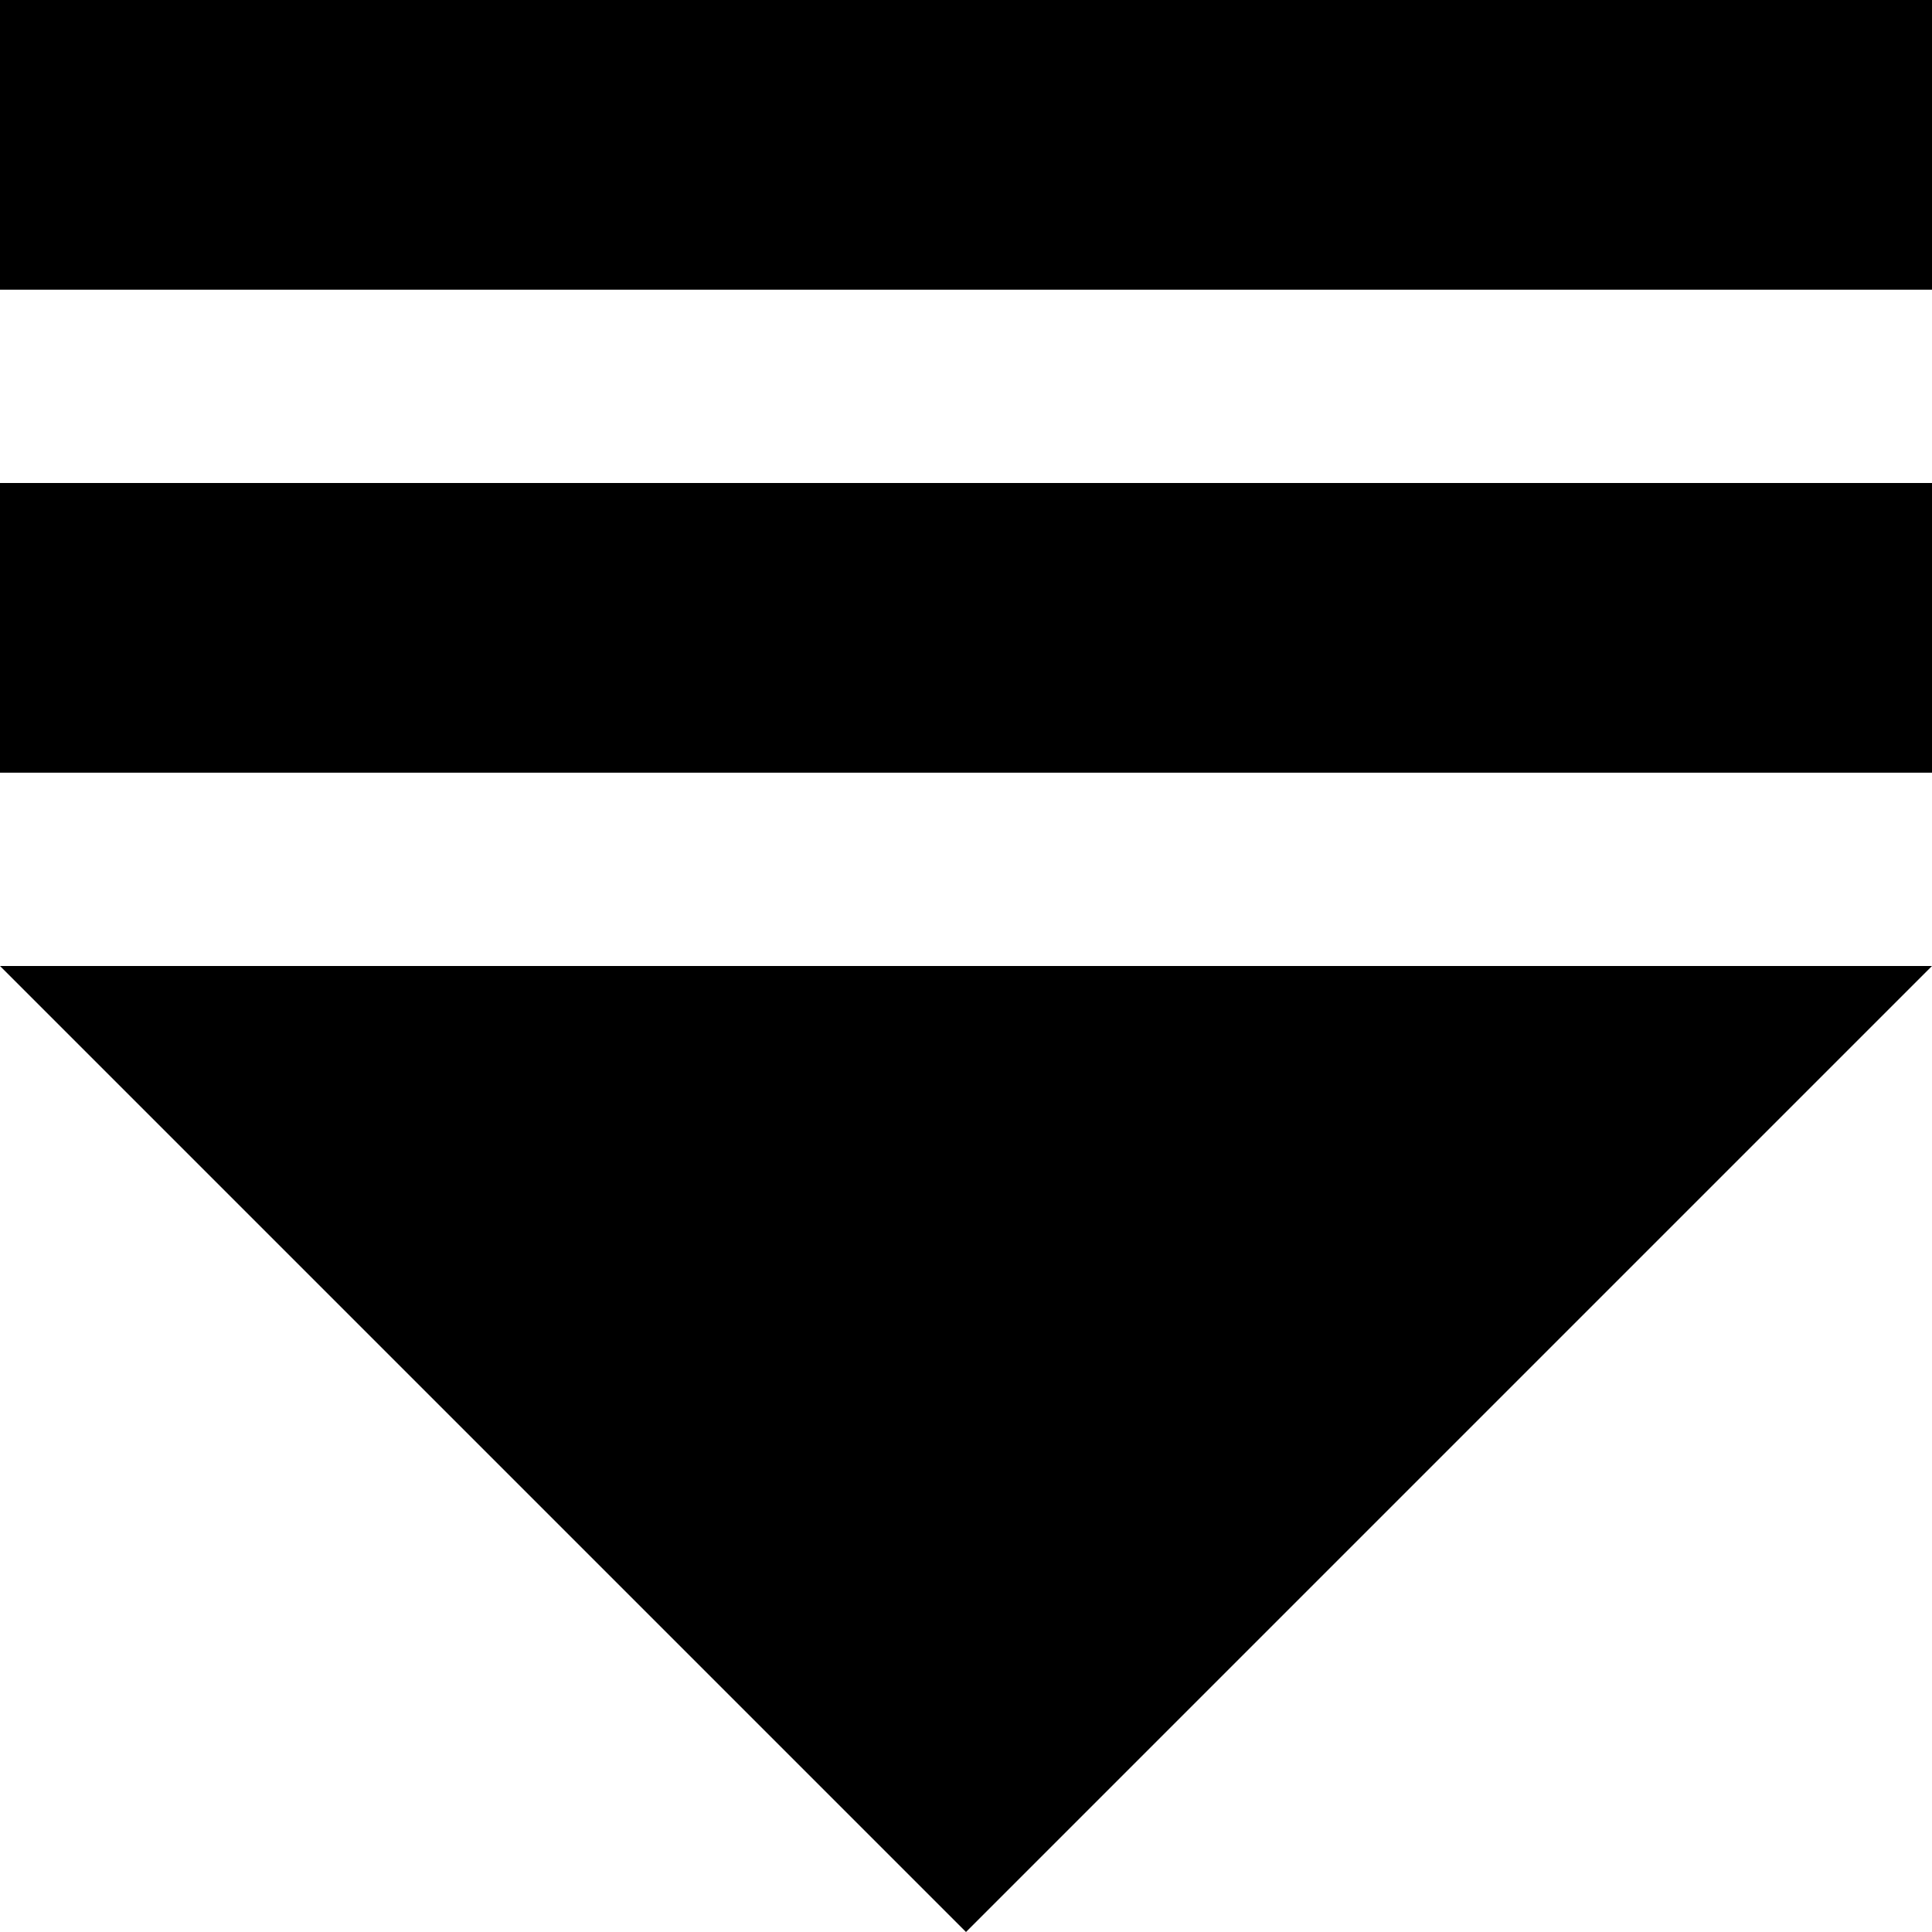
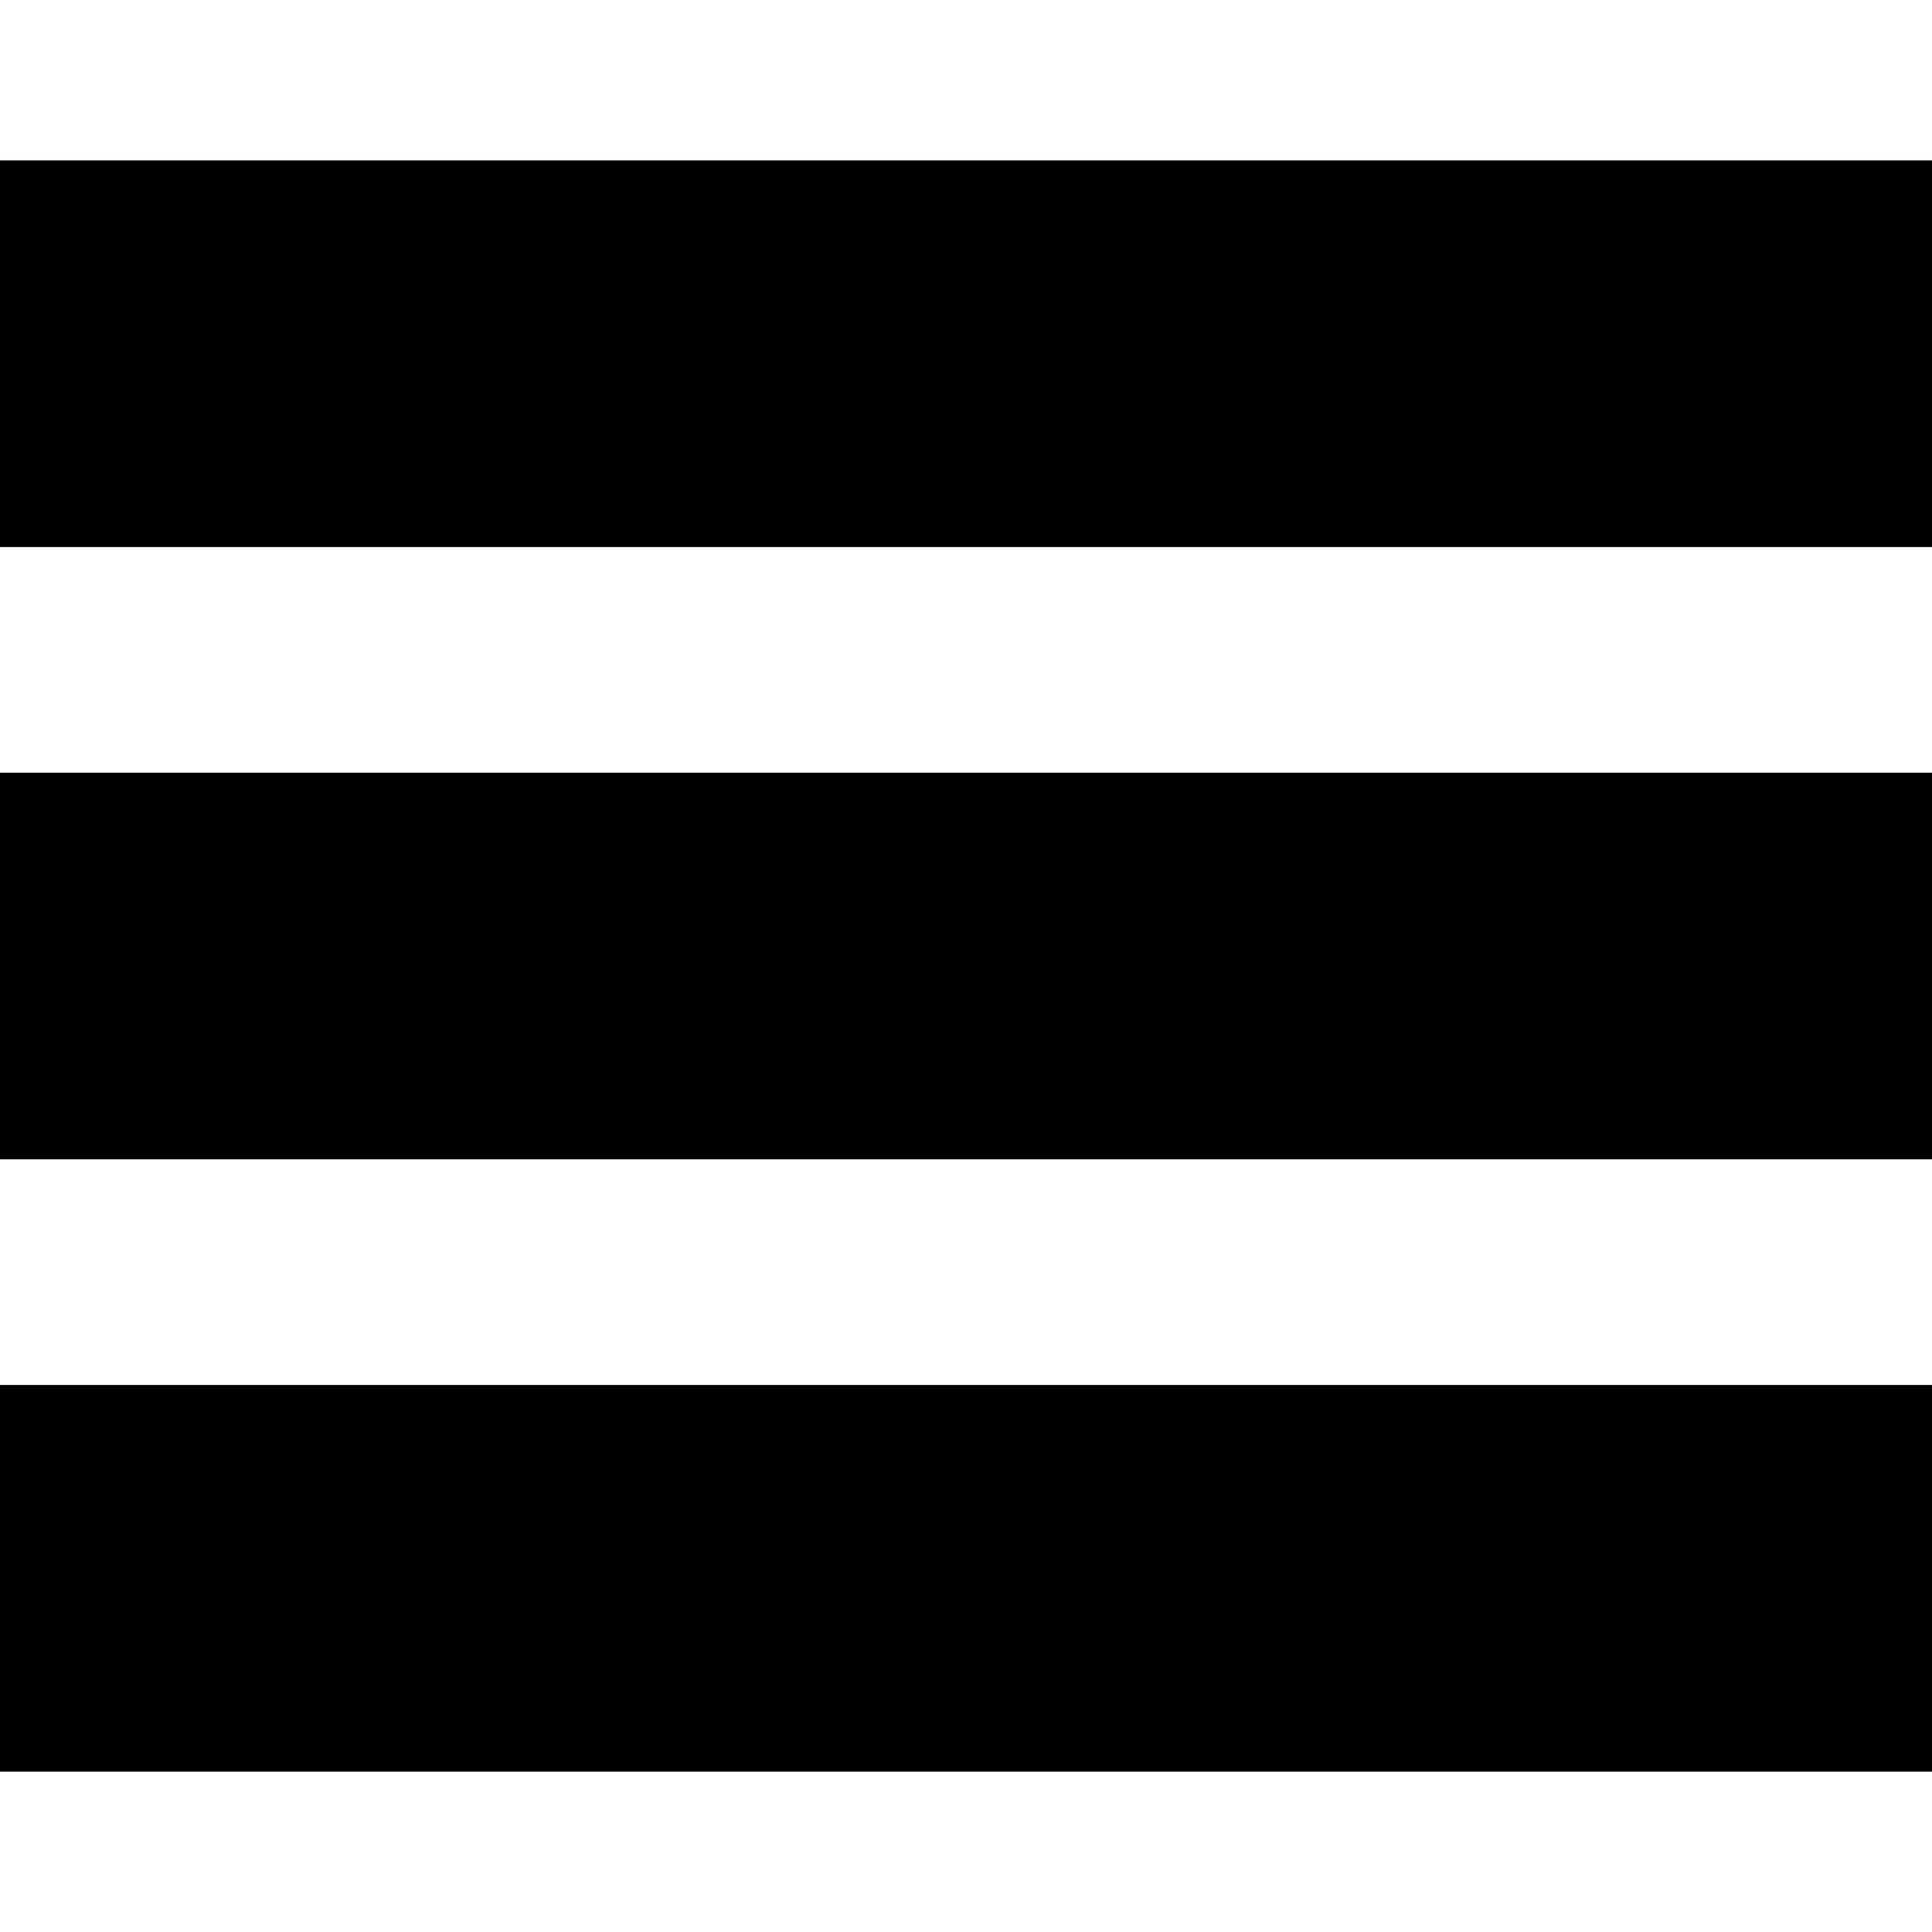
<svg xmlns="http://www.w3.org/2000/svg" version="1.1" viewBox="0.0 0.0 96.0 96.0" fill="none" stroke="none" stroke-linecap="square" stroke-miterlimit="10">
  <clipPath id="p.0">
    <path d="m0 0l96.0 0l0 96.0l-96.0 0l0 -96.0z" clip-rule="nonzero" />
  </clipPath>
  <g clip-path="url(#p.0)">
    <path fill="#000000" fill-opacity="0.0" d="m0 0l96.0 0l0 96.0l-96.0 0z" fill-rule="evenodd" />
-     <path fill="#000000" d="m0 48.0l96.0 0l-48.0 48.0z" fill-rule="evenodd" />
-     <path fill="#000000" d="m0 0l96.0 0l0 14.394l-96.0 0z" fill-rule="evenodd" />
-     <path fill="#000000" d="m0 24.0l96.0 0l0 14.394l-96.0 0z" fill-rule="evenodd" />
+     <path fill="#000000" d="m0 38.394l96.0 0l0 19.213l-96.0 0z" fill-rule="evenodd" />
+     <path fill="#000000" d="m0 7.969l96.0 0l0 19.213l-96.0 0z" fill-rule="evenodd" />
+     <path fill="#000000" d="m0 68.819l96.0 0l0 19.213l-96.0 0z" fill-rule="evenodd" />
  </g>
</svg>
